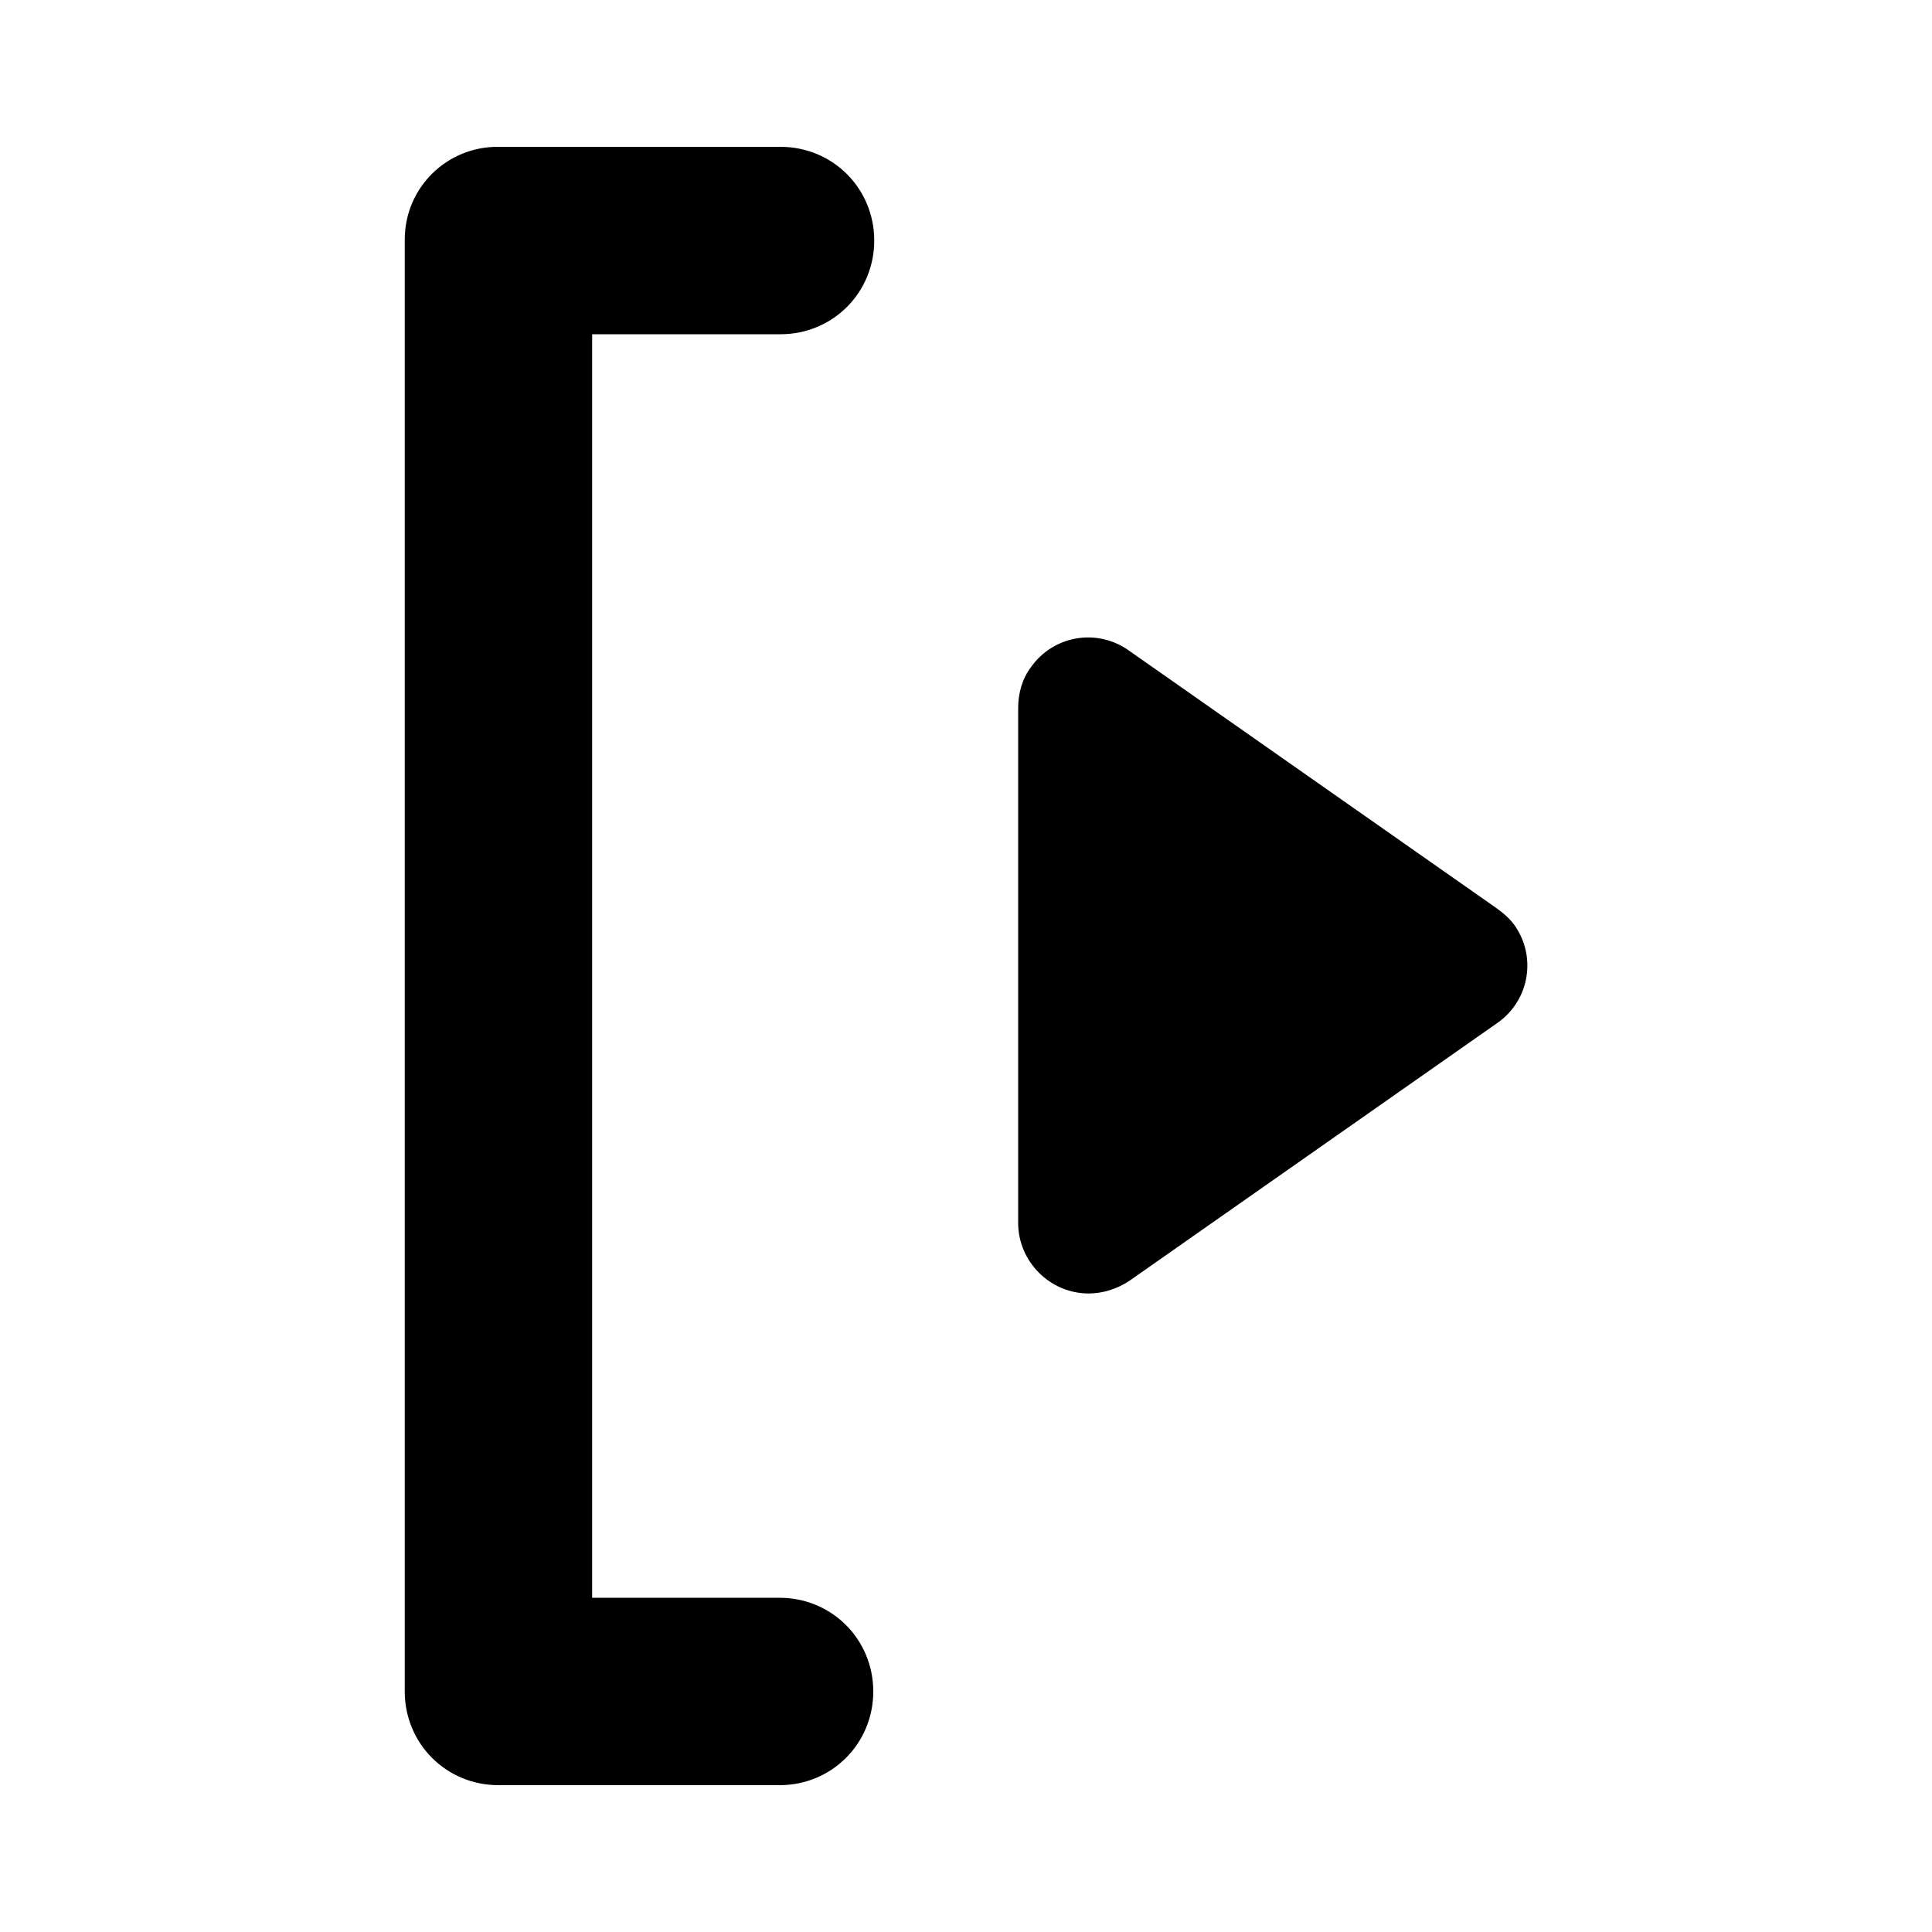
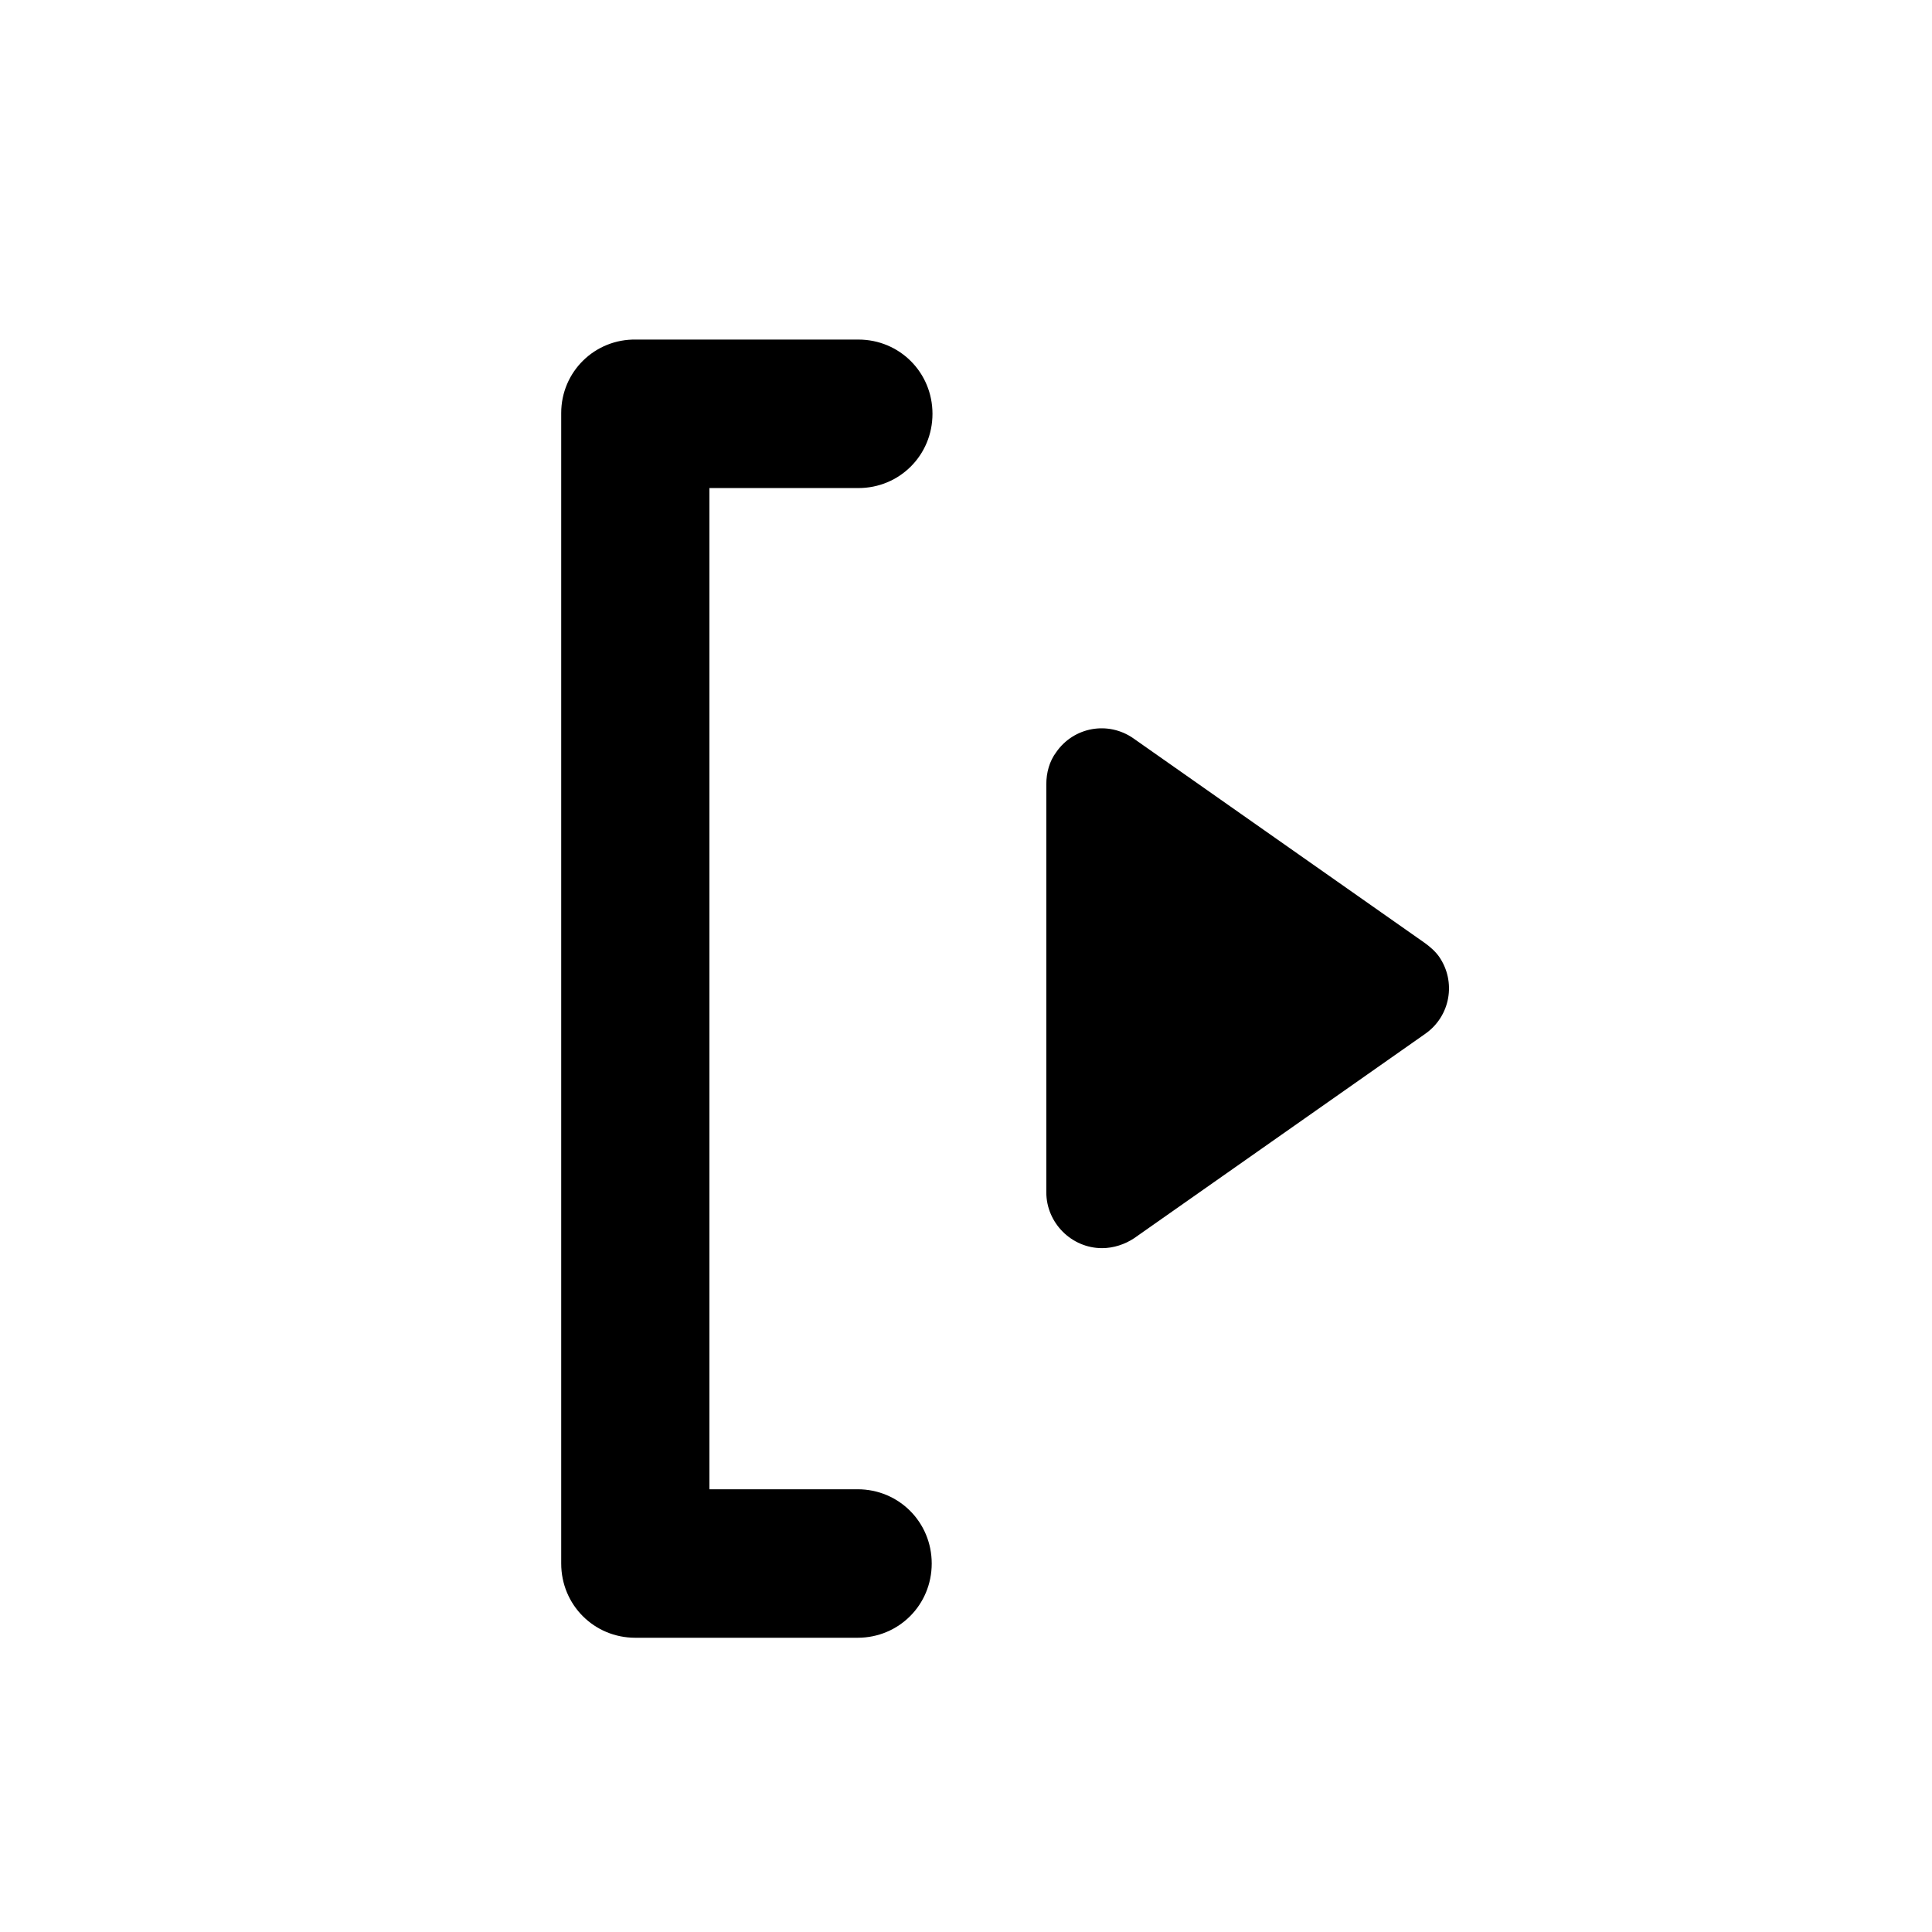
- <svg xmlns="http://www.w3.org/2000/svg" t="1718940065564" class="icon" viewBox="0 0 1024 1024" version="1.1" p-id="6447" width="200" height="200">
-   <path d="M313.856 846.848h99.328c27.648 0 49.664 22.016 49.664 49.664 0 27.648-22.016 49.664-49.664 49.664H264.192c-27.648 0-49.664-22.016-49.664-49.664V127.488v-0.512c0-27.648 22.528-49.664 50.176-49.152h148.992c27.648 0 49.664 22.016 49.664 49.664 0 27.648-22.016 49.664-49.664 49.664H313.856v669.696zM793.088 481.28l-195.072-136.704c-16.896-11.776-39.936-7.68-51.712 9.216-4.608 6.144-6.656 13.824-6.656 21.504v272.896c0 20.48 16.896 37.376 37.376 37.376 7.68 0 15.36-2.56 21.504-6.656l195.072-136.704c16.896-11.776 20.992-34.816 9.216-51.712-2.56-3.584-6.144-6.656-9.728-9.216z" p-id="6448" />
+ <svg xmlns="http://www.w3.org/2000/svg" t="1720368499209" class="icon" viewBox="0 0 1024 1024" version="1.1" p-id="19032" width="48" height="48" id="svg1">
+   <defs id="defs1" />
+   <path d="m 376.002,789.341 h 78.552 c 21.865,0 39.276,17.445 39.276,39.353 0,21.908 -17.411,39.353 -39.276,39.353 H 336.726 c -21.865,0 -39.276,-17.445 -39.276,-39.353 v -609.366 -0.406 c 0,-21.908 17.816,-39.353 39.681,-38.947 h 117.827 c 21.865,0 39.276,17.445 39.276,39.353 0,21.908 -17.411,39.353 -39.276,39.353 H 376.002 Z M 754.993,499.669 600.725,391.346 c -13.362,-9.331 -31.583,-6.086 -40.895,7.303 -3.644,4.868 -5.264,10.954 -5.264,17.04 v 216.24 c 0,16.228 13.362,29.616 29.558,29.616 6.074,0 12.147,-2.029 17.006,-5.274 L 755.398,547.947 c 13.362,-9.331 16.601,-27.588 7.288,-40.976 -2.025,-2.84 -4.859,-5.274 -7.693,-7.303 z" p-id="19033" id="path1" style="stroke-width:0.792" />
</svg>
